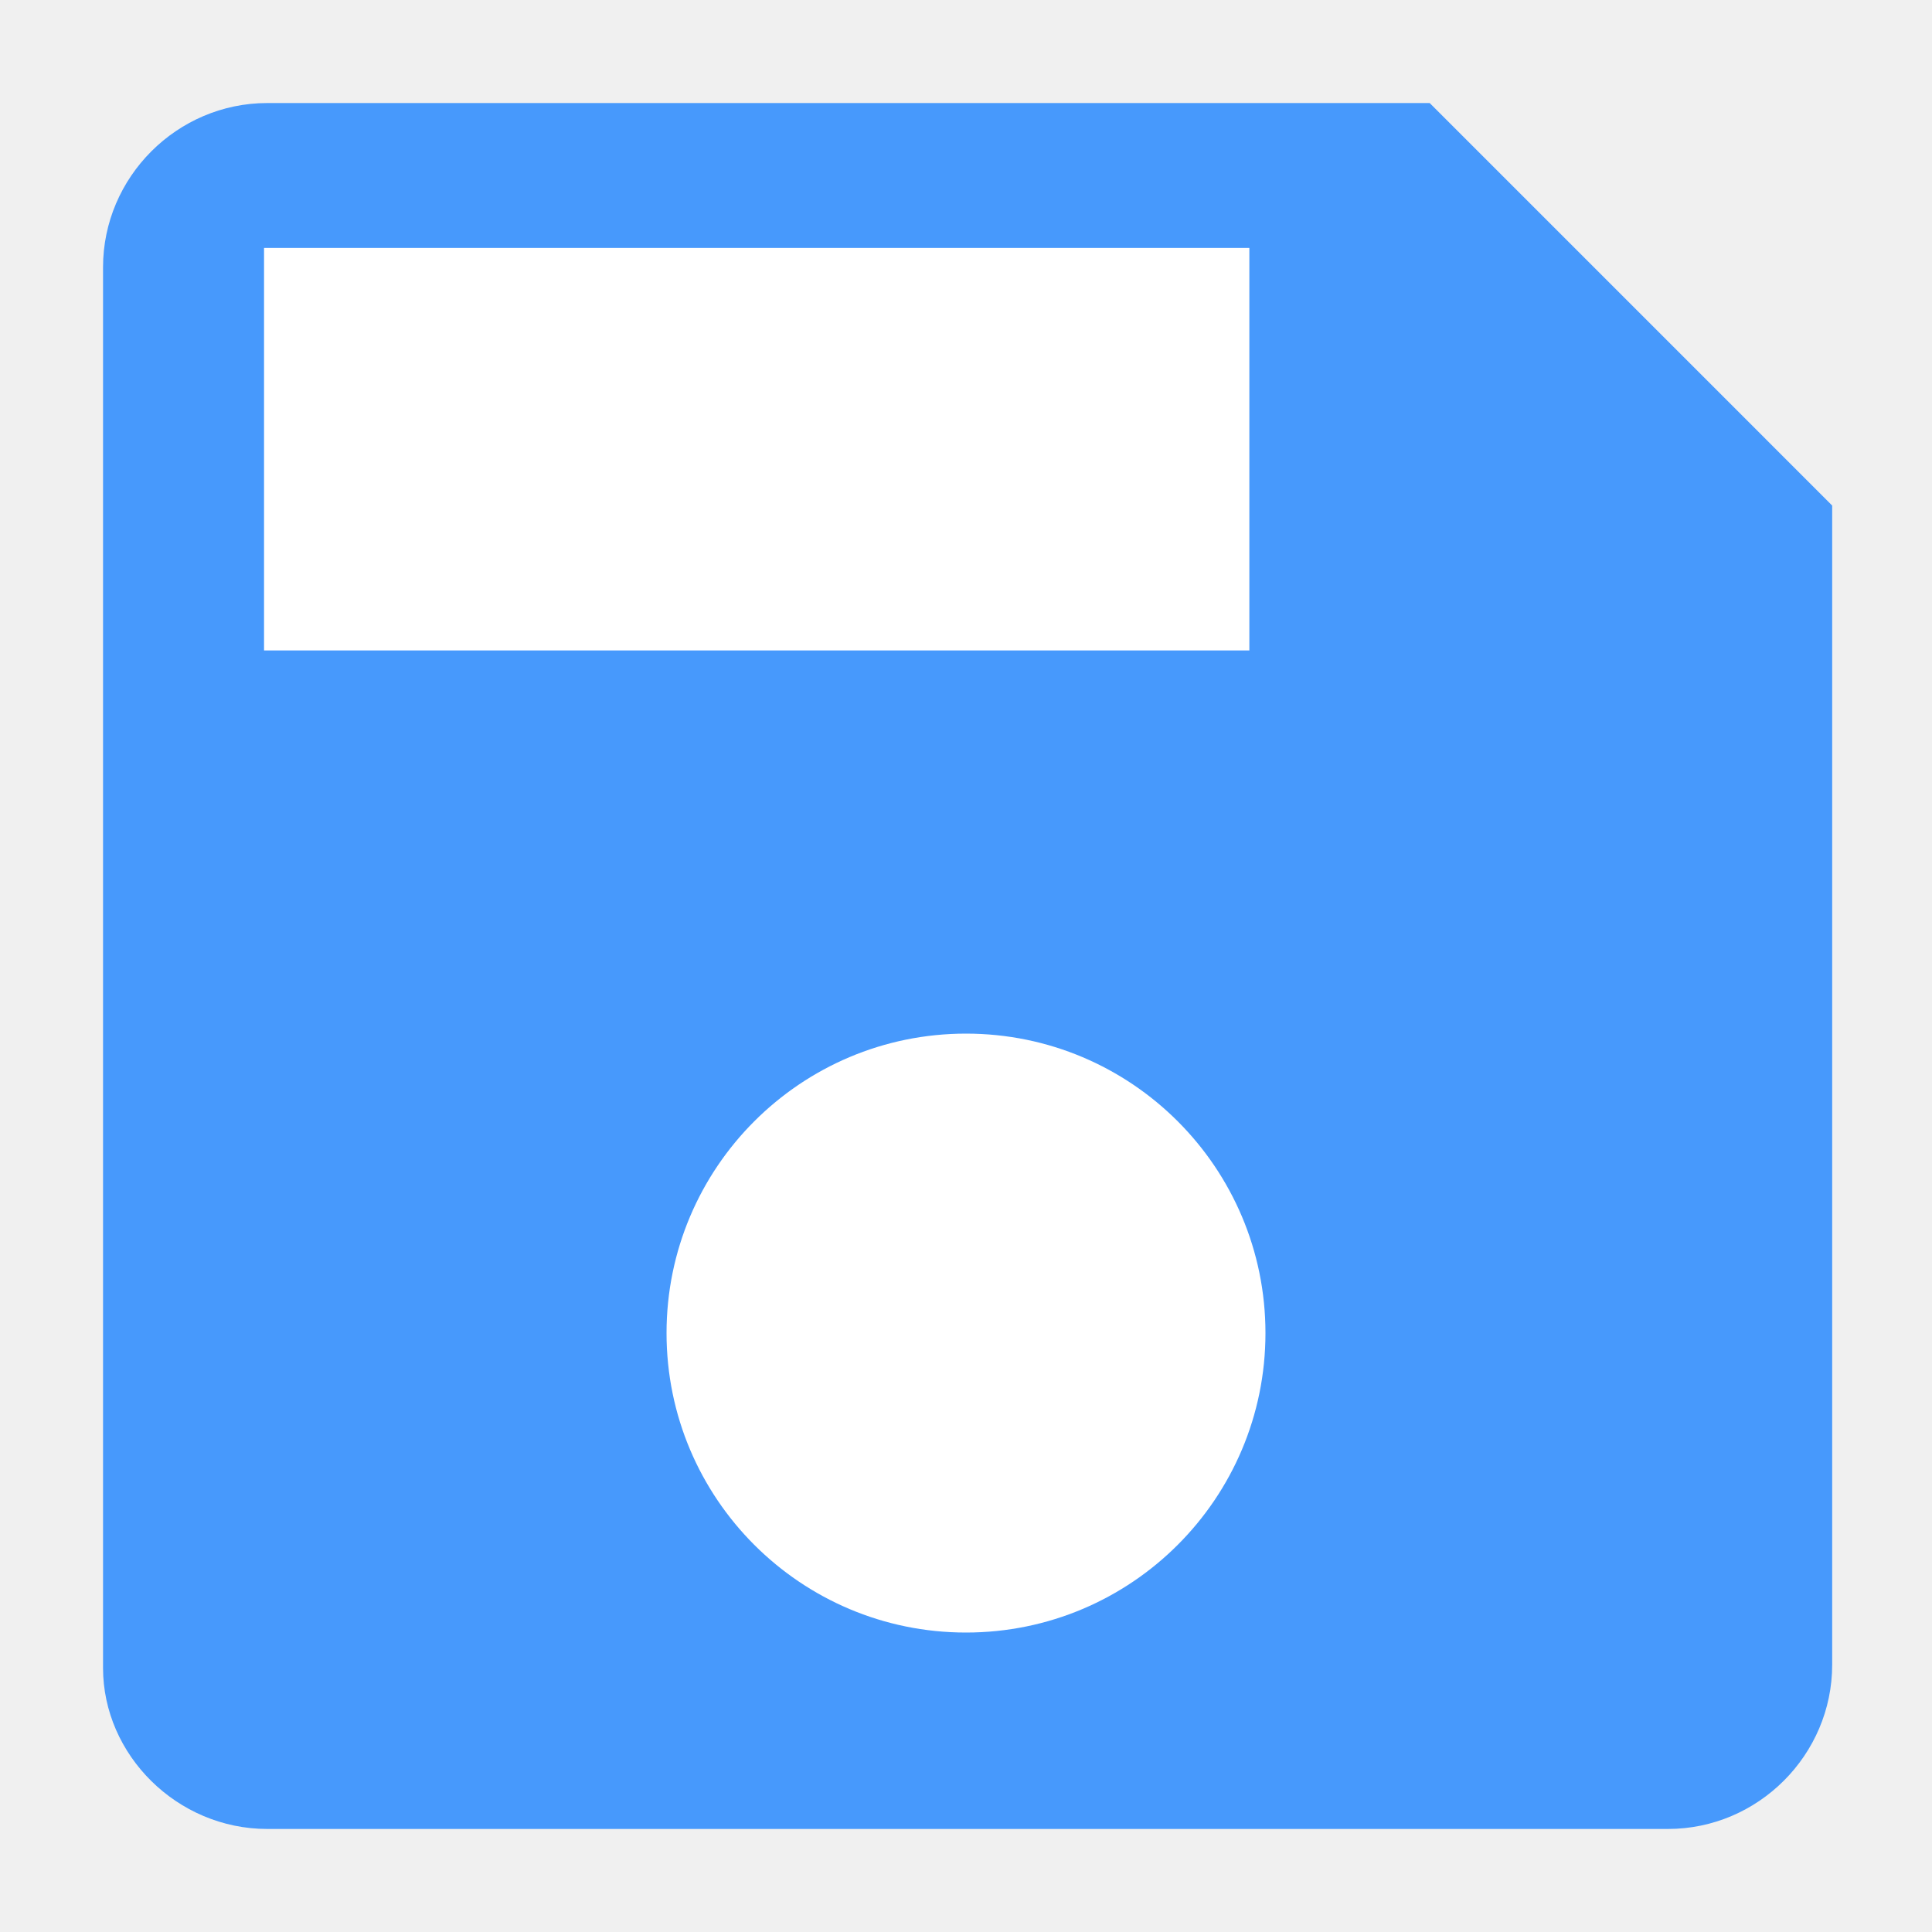
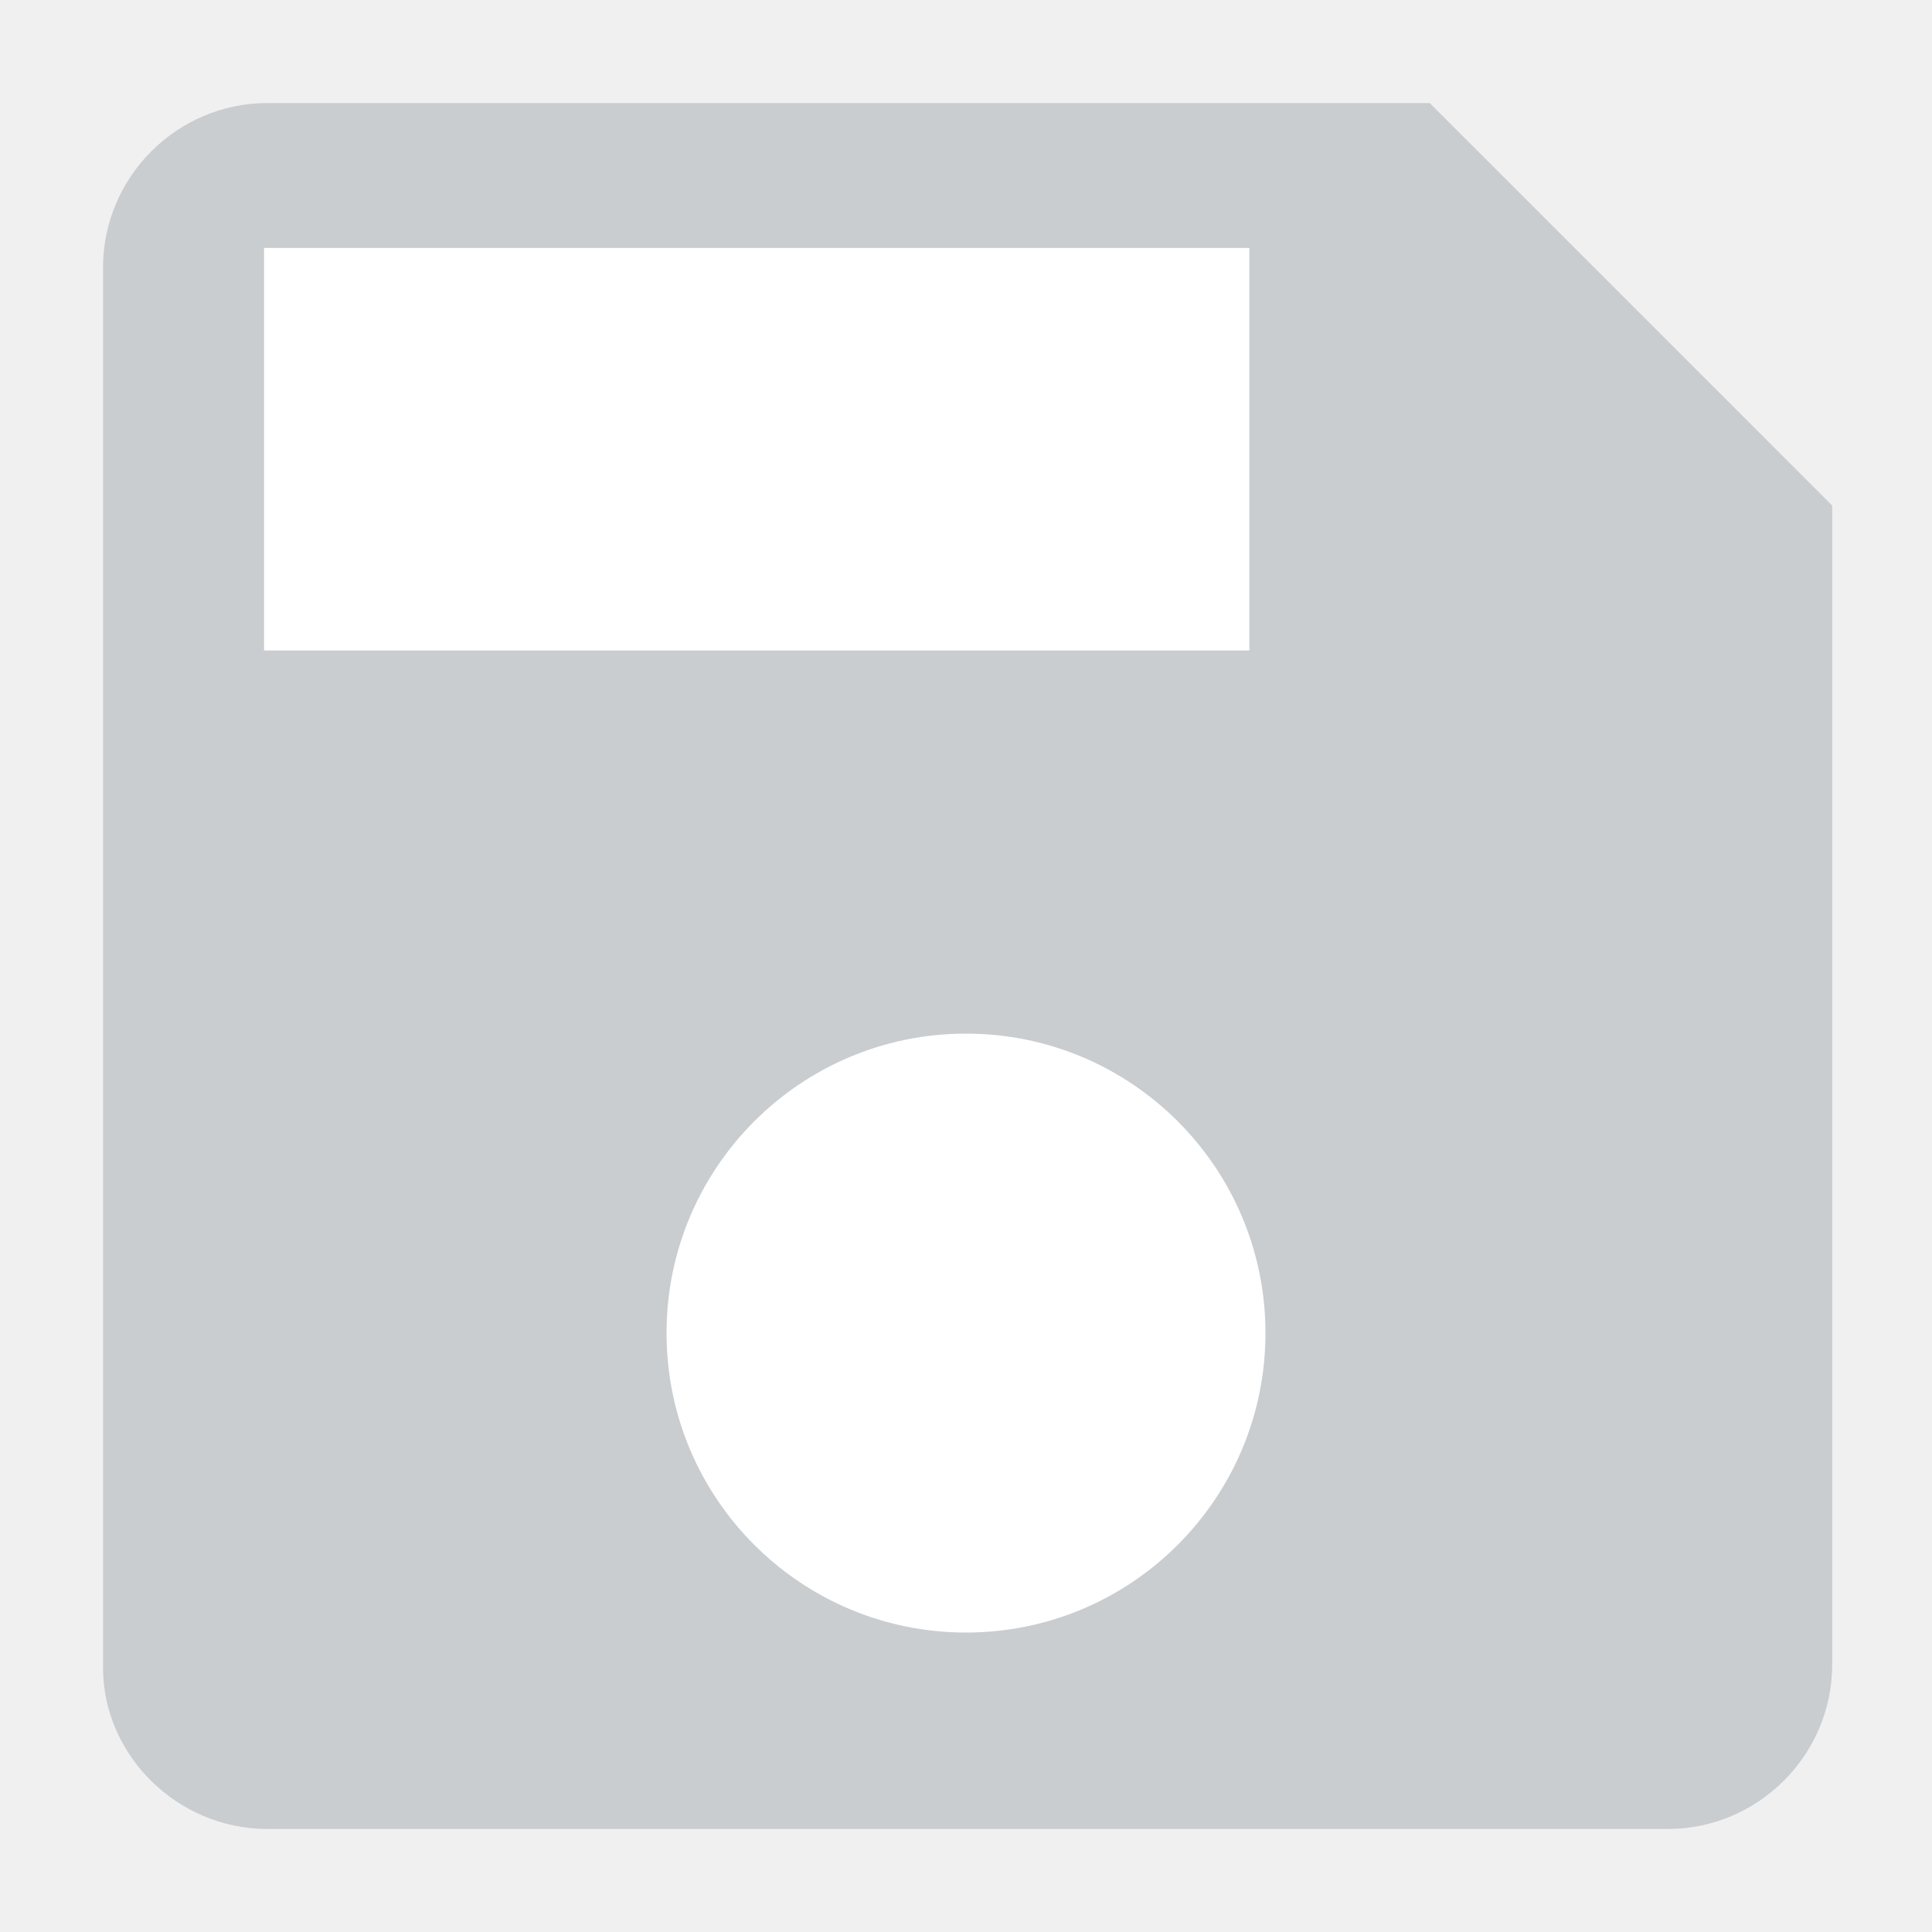
<svg xmlns="http://www.w3.org/2000/svg" version="1.1" id="Layer_1" x="0px" y="0px" viewBox="0 0 60 60" enable-background="new 0 0 60 60" xml:space="preserve">
  <g id="Layer_3">
</g>
  <g id="Layer_4">
    <g>
-       <path fill="#4799FC" d="M8.3,56.8h43.5c2.8,0,5.1-2.3,5.1-5.1V15.7c-4.9-4.9-7.6-7.6-12.5-12.5H8.3c-2.8,0-5.1,2.3-5.1,5.1v43.5    C3.2,54.5,5.5,56.8,8.3,56.8z" />
+       <path fill="#C9CDCF" d="M8.3,56.8h43.5c2.8,0,5.1-2.3,5.1-5.1V15.7c-4.9-4.9-7.6-7.6-12.5-12.5H8.3c-2.8,0-5.1,2.3-5.1,5.1v43.5    C3.2,54.5,5.5,56.8,8.3,56.8z" />
      <rect x="8.2" y="7.7" fill="#FFFFFF" width="30.6" height="12.5" />
      <circle fill="#FFFFFF" cx="30" cy="41.4" r="9.3" />
    </g>
  </g>
</svg>
